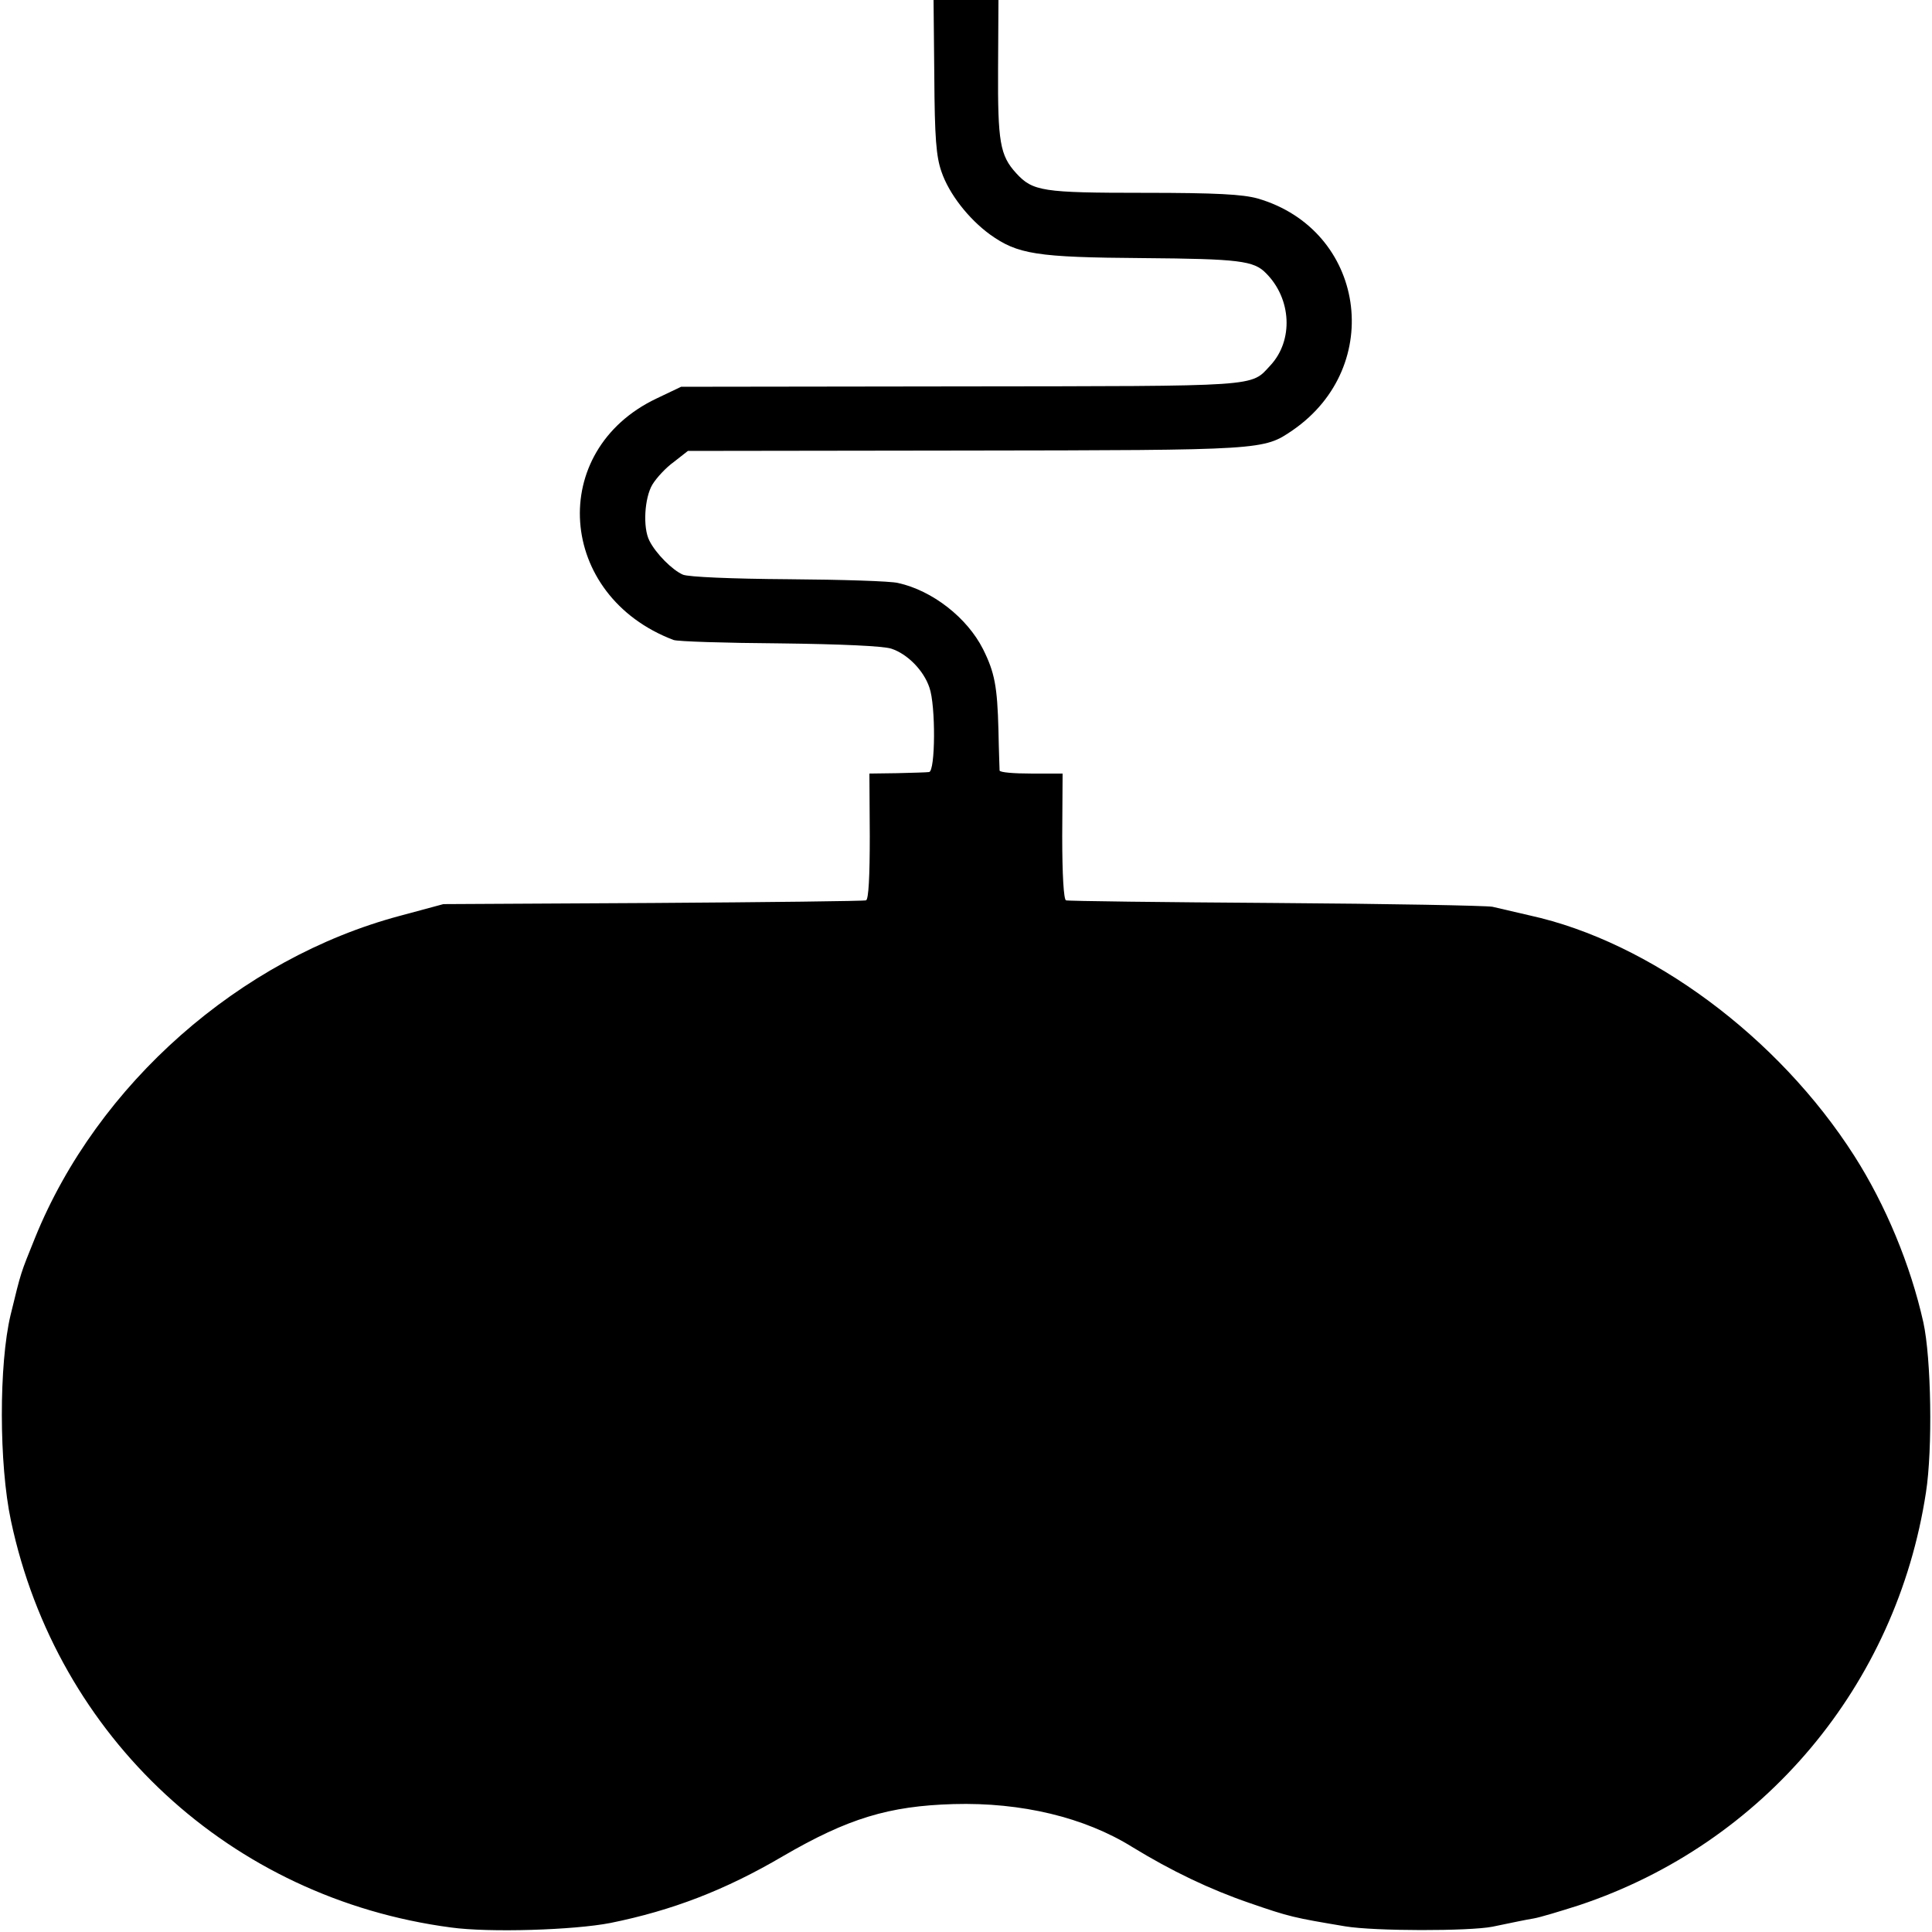
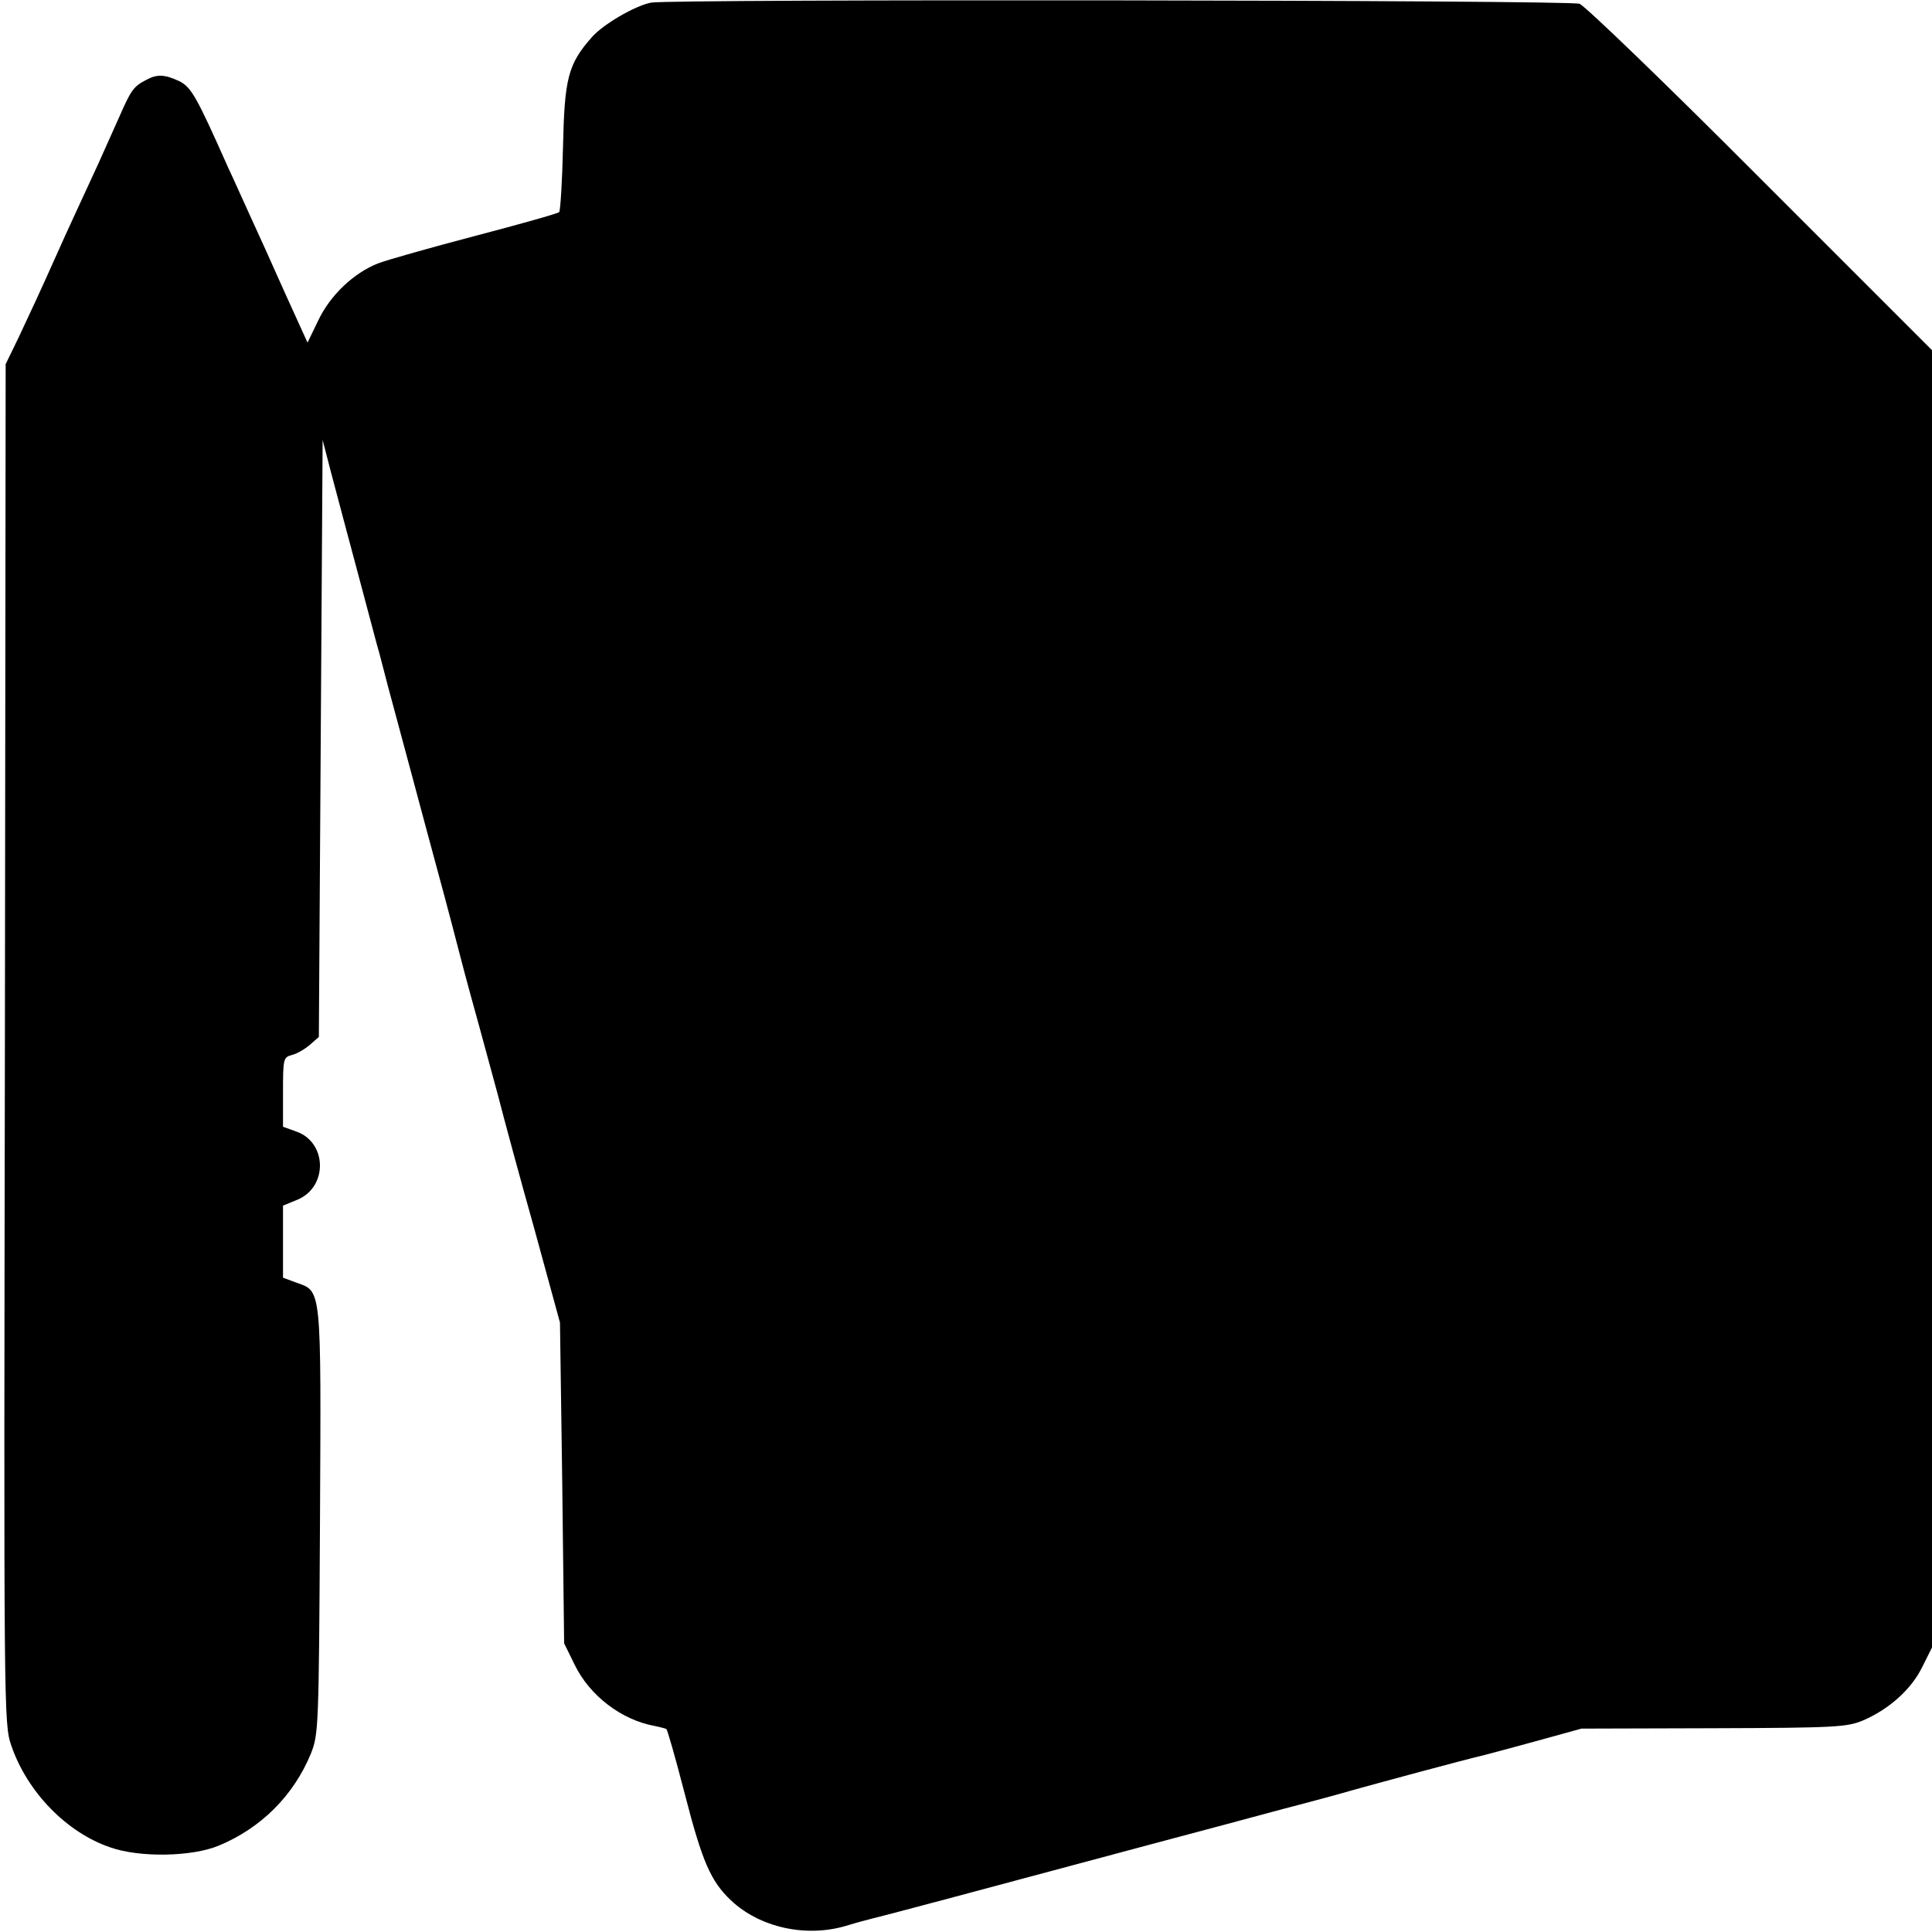
<svg xmlns="http://www.w3.org/2000/svg" version="1.0" width="512pt" height="512pt" viewBox="0 0 512 512" preserveAspectRatio="xMidYMid meet">
  <g transform="translate(0,512) scale(0.1,-0.1)" fill="#000000" stroke="none">
-     <path d="M2476 4918 c1 -164 5 -213 19 -253 20 -59 72 -125 128 -166 74 -53 123 -61 406 -63 255 -2 294 -7 326 -40 68 -68 73 -178 12 -244 -54 -58 -18 -55 -822 -56 l-740 -1 -65 -31 c-291 -138 -264 -523 45 -640 11 -4 137 -8 281 -9 165 -2 274 -7 296 -14 43 -14 86 -58 101 -103 17 -47 16 -223 -1 -224 -6 -1 -45 -2 -85 -3 l-73 -1 1 -166 c0 -105 -3 -168 -10 -170 -5 -2 -260 -5 -565 -7 l-555 -3 -115 -31 c-424 -113 -802 -446 -967 -853 -39 -97 -36 -86 -65 -205 -31 -130 -31 -395 1 -545 122 -575 583 -1001 1166 -1078 101 -14 326 -7 423 12 163 33 304 87 457 177 172 100 280 133 452 138 180 5 347 -35 474 -114 103 -63 205 -112 310 -148 107 -37 117 -39 254 -62 78 -13 328 -13 390 -1 68 14 81 17 110 22 17 3 70 19 120 35 489 163 841 583 919 1094 18 115 14 356 -7 451 -34 152 -100 311 -183 441 -201 315 -541 567 -860 637 -38 9 -82 19 -99 23 -16 3 -275 8 -575 10 -300 2 -550 5 -555 7 -6 2 -10 67 -10 170 l1 166 -83 0 c-46 0 -83 3 -84 8 0 4 -2 52 -3 107 -3 116 -10 153 -41 215 -42 83 -134 155 -225 175 -19 5 -150 9 -290 10 -152 1 -265 6 -280 12 -28 12 -72 56 -89 90 -18 35 -13 114 8 149 11 18 36 45 57 60 l37 29 736 1 c793 1 789 1 867 54 246 170 192 531 -93 614 -40 11 -109 15 -302 15 -268 0 -294 4 -338 52 -43 47 -49 83 -48 277 l1 182 -86 0 -86 0 2 -202z" />
+     <path d="M1725 5113 c-44 -9 -127 -58 -156 -91 -64 -72 -73 -110 -77 -292 -2 -91 -7 -168 -10 -172 -4 -4 -104 -32 -222 -63 -118 -31 -235 -64 -258 -73 -64 -25 -127 -84 -159 -152 l-28 -58 -60 132 c-32 72 -74 165 -93 206 -19 41 -44 98 -57 125 -84 189 -98 214 -130 230 -39 18 -59 19 -88 3 -33 -17 -40 -27 -71 -98 -16 -36 -41 -92 -56 -125 -39 -85 -84 -181 -110 -240 -46 -103 -69 -152 -101 -220 l-34 -70 -2 -1801 c-3 -1782 -3 -1802 17 -1860 42 -123 147 -231 263 -270 77 -27 215 -25 287 5 111 46 198 132 244 244 20 51 21 66 24 614 3 627 5 610 -63 634 l-35 13 0 96 0 95 39 16 c80 34 78 151 -3 180 l-36 13 0 92 c0 88 1 92 23 98 13 3 34 15 48 27 l24 21 5 791 5 791 22 -85 c12 -46 45 -169 73 -274 28 -104 52 -197 55 -205 2 -8 13 -50 24 -92 50 -185 65 -242 107 -398 25 -91 61 -226 80 -300 19 -74 44 -164 54 -200 10 -36 32 -117 49 -180 16 -63 60 -225 98 -360 l67 -245 6 -425 5 -425 28 -57 c40 -82 124 -146 212 -162 15 -3 29 -7 31 -8 3 -4 21 -65 49 -173 46 -179 69 -231 122 -281 76 -72 198 -99 304 -68 29 9 60 17 68 19 15 3 278 73 736 196 121 32 281 75 355 95 74 19 158 42 185 50 83 23 282 77 353 94 23 6 90 24 148 40 l105 29 350 1 c326 1 354 3 397 21 69 30 127 82 156 141 l26 52 0 1719 0 1719 -453 453 c-249 250 -466 459 -481 465 -27 10 -2414 13 -2461 3z" />
  </g>
</svg>
